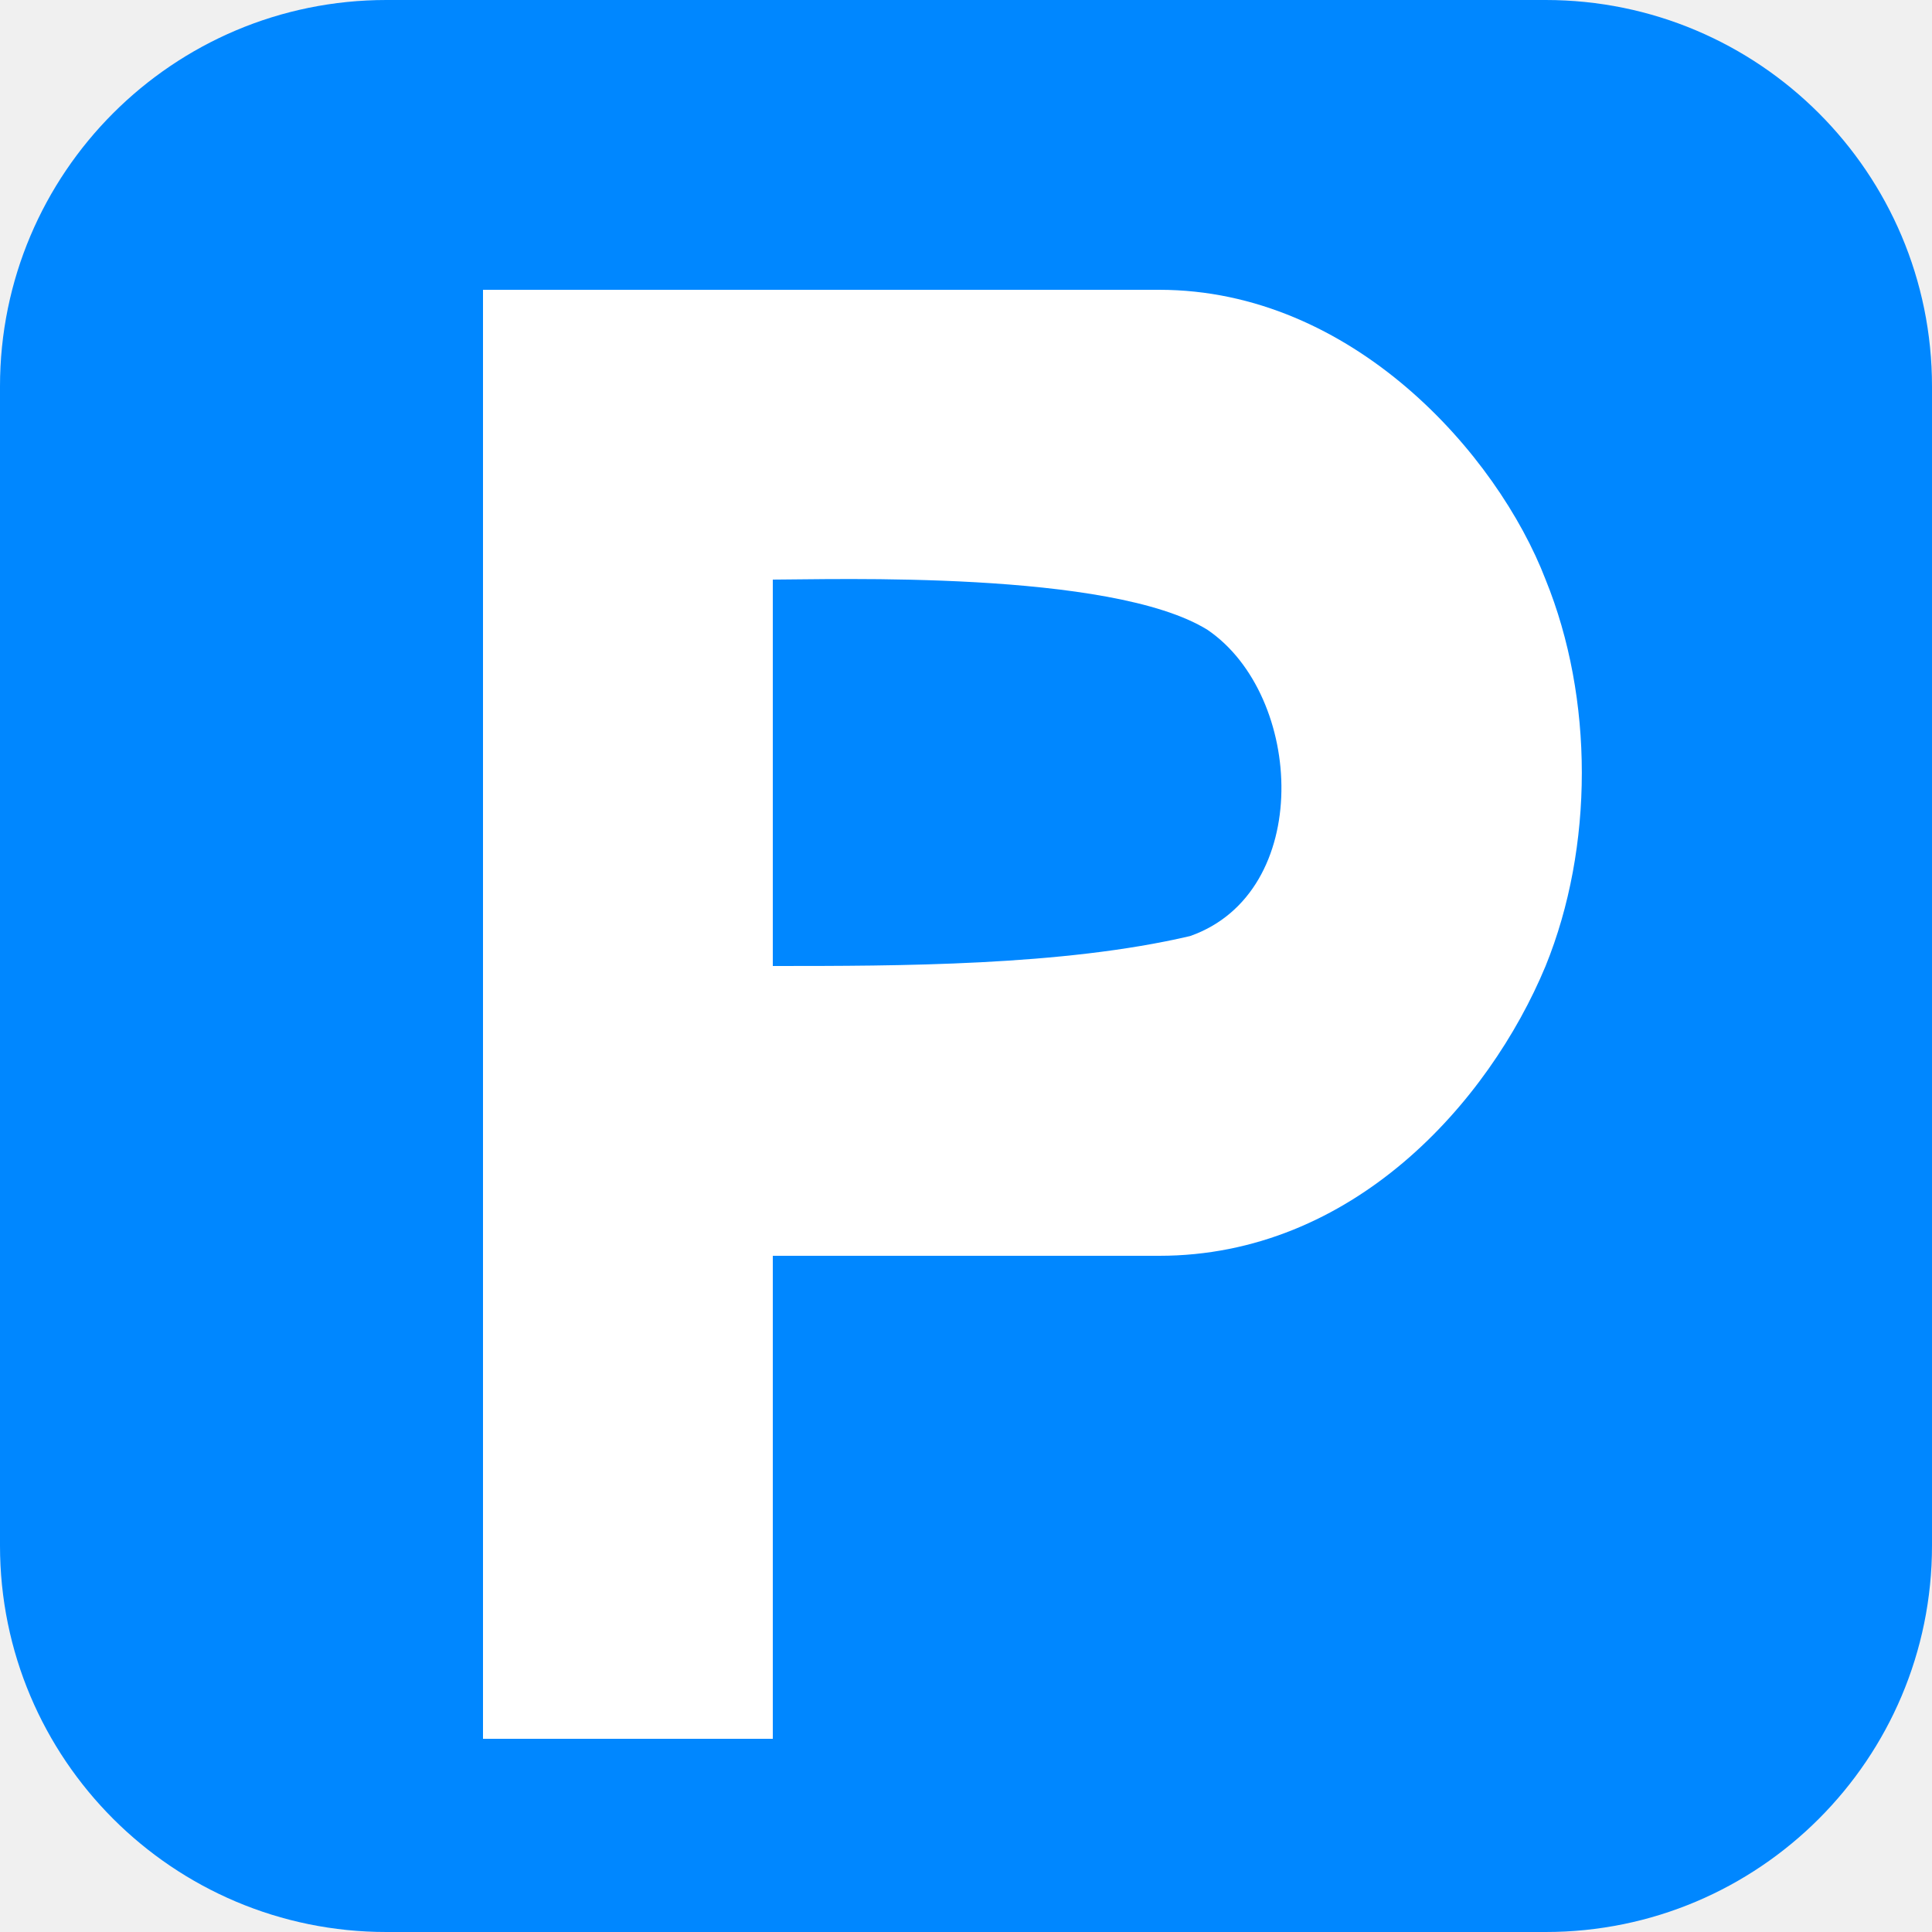
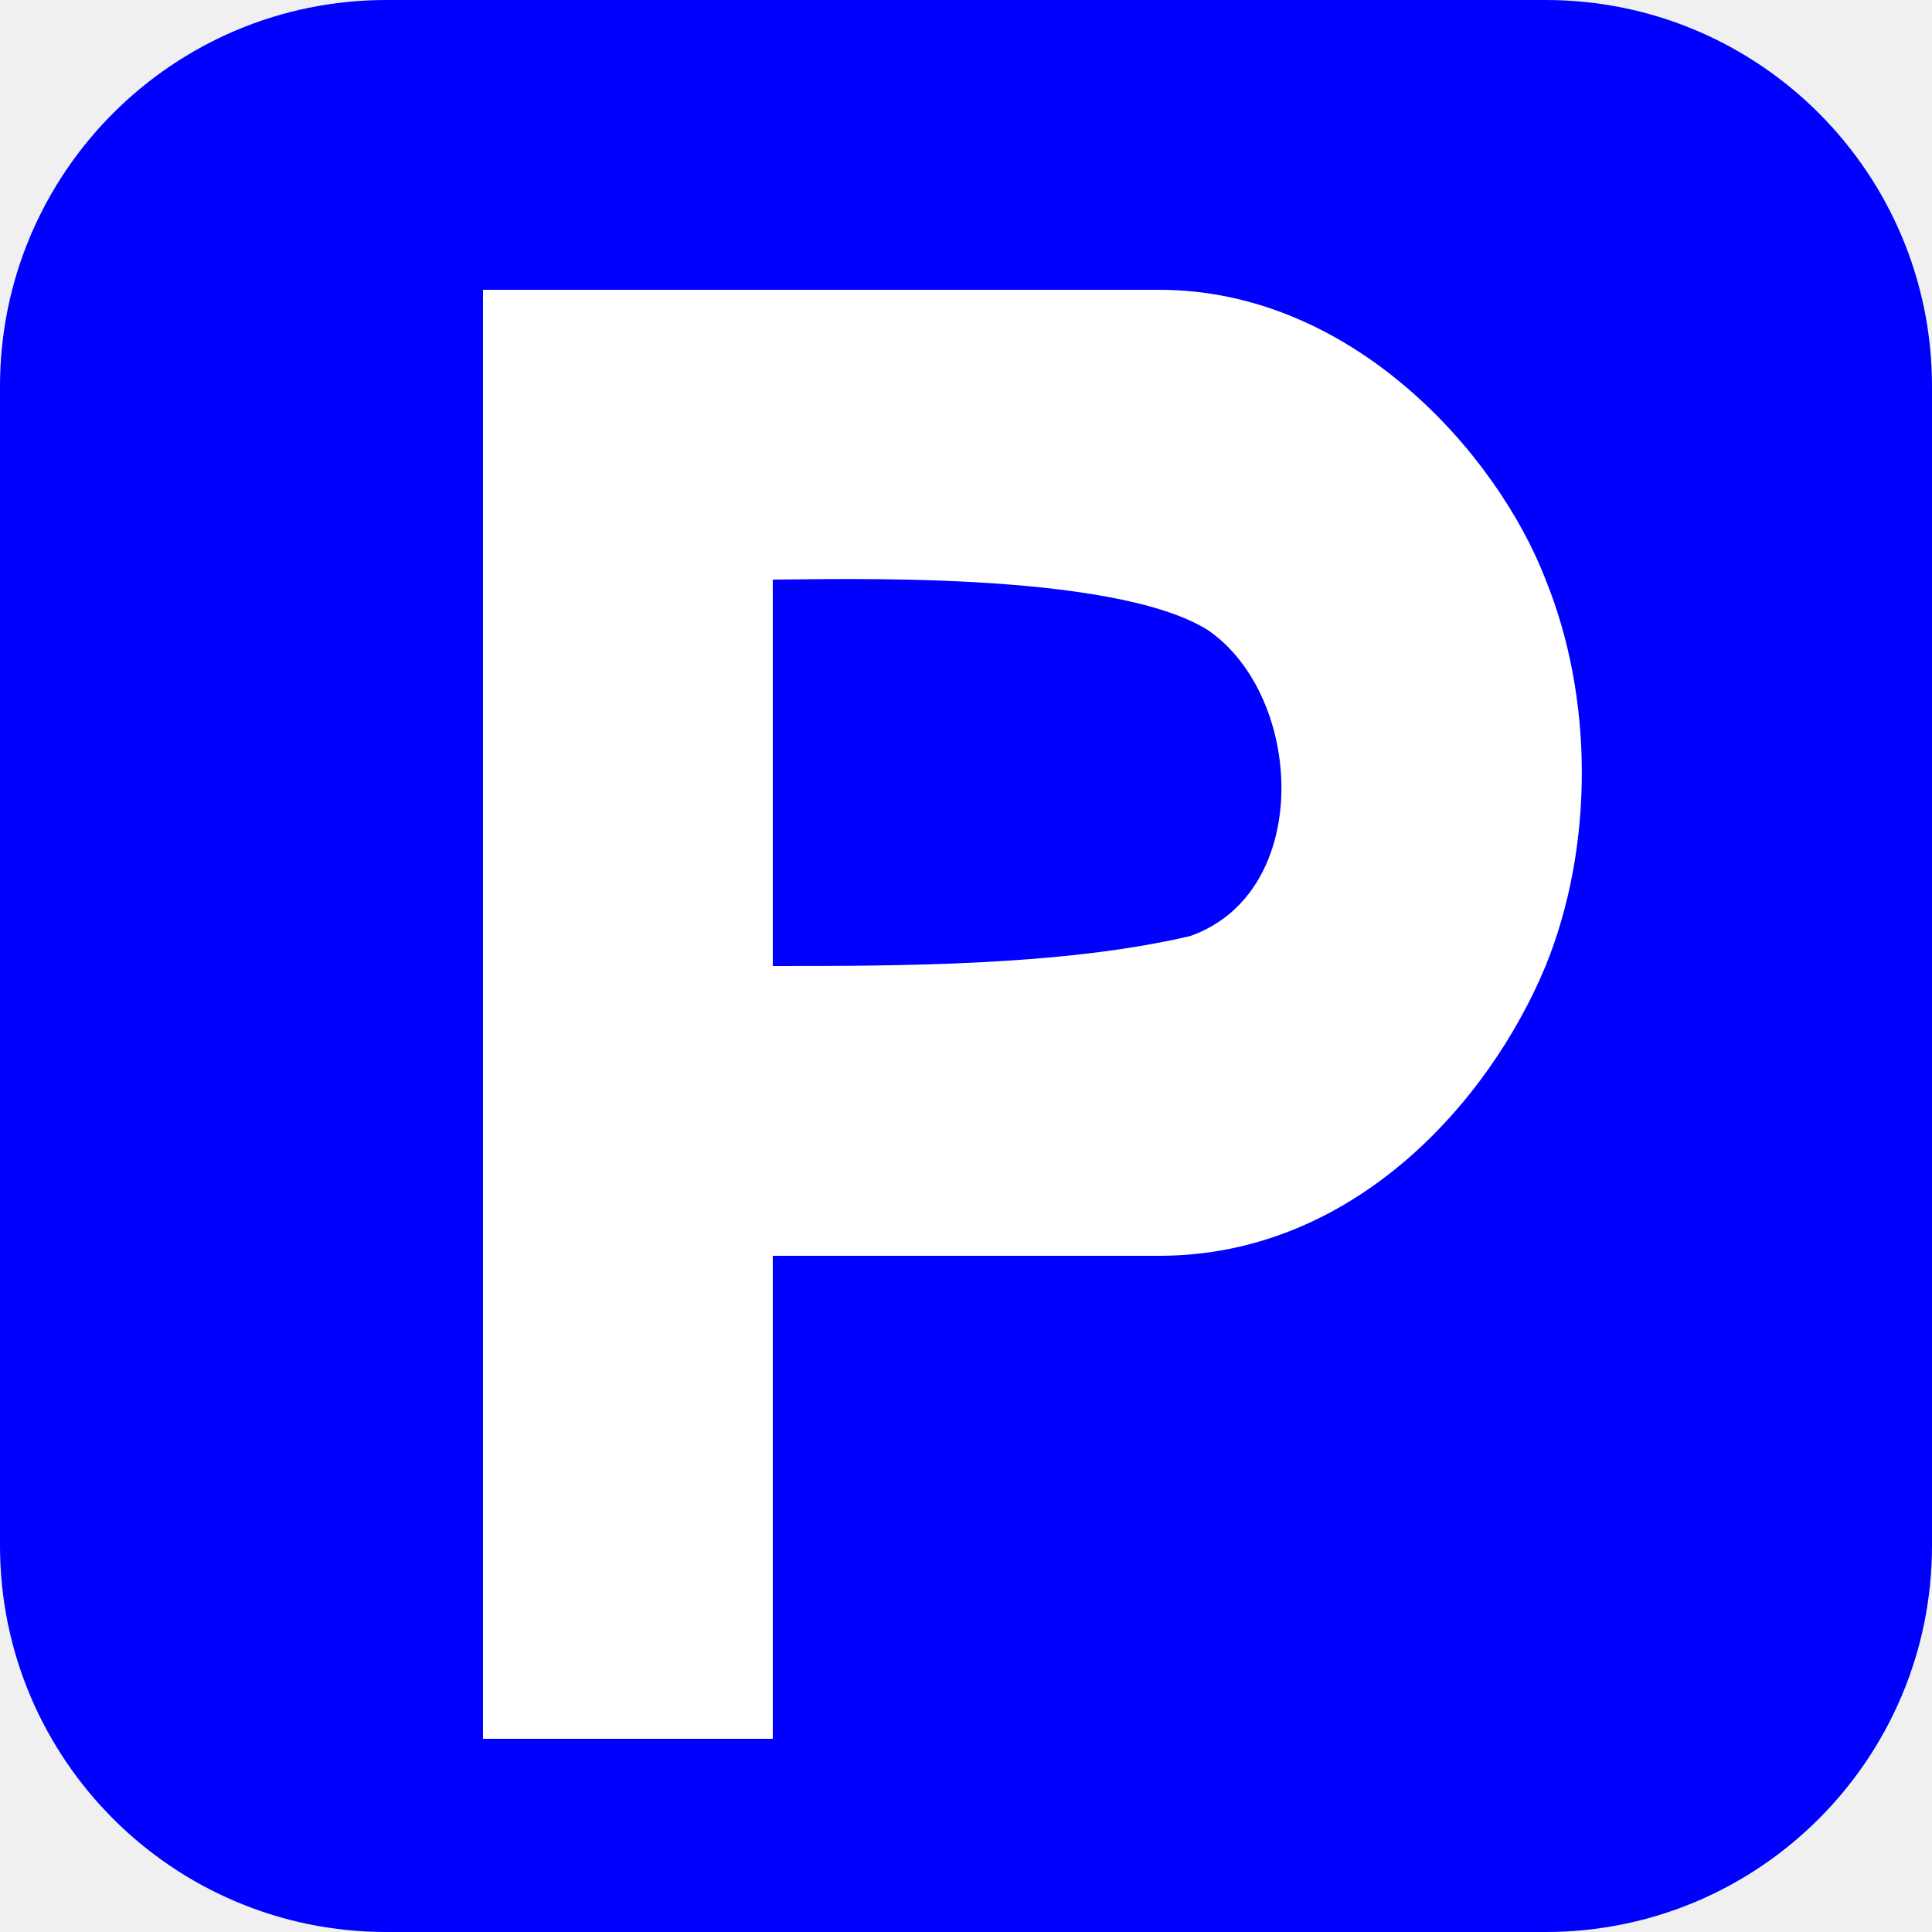
<svg xmlns="http://www.w3.org/2000/svg" version="1.1" baseProfile="full" width="89.928px" id="parking" viewBox="0 0 20 20" stroke="none" fill-opacity="1" fill-rule="nonzero">
  <g transform="translate(0,10)">
-     <rect fill="#0087ff" width="20" height="20" x="0" y="-10" rx="4" ry="4" />
+     <rect fill="blue" width="20" height="20" x="0" y="-10" rx="4" ry="4" />
    <path fill="white" d="M 5,8 L 5,-7 L 12,-7 C 14,-7 15.5,-5.3 16,-4 C 16.5,-2.77 16.5,-1.23 16,0 C 15.41,1.42 14,3 12,3 L 8,3 L 8,8 L 5,8 z M 8,-4 L 8,0 C 9.3,0 11,0 12.32,-0.31 C 13.6,-0.76 13.5,-2.8 12.5,-3.48 C 11.5,-4.1 8.6,-4 8,-4 z " />
  </g>
</svg>
